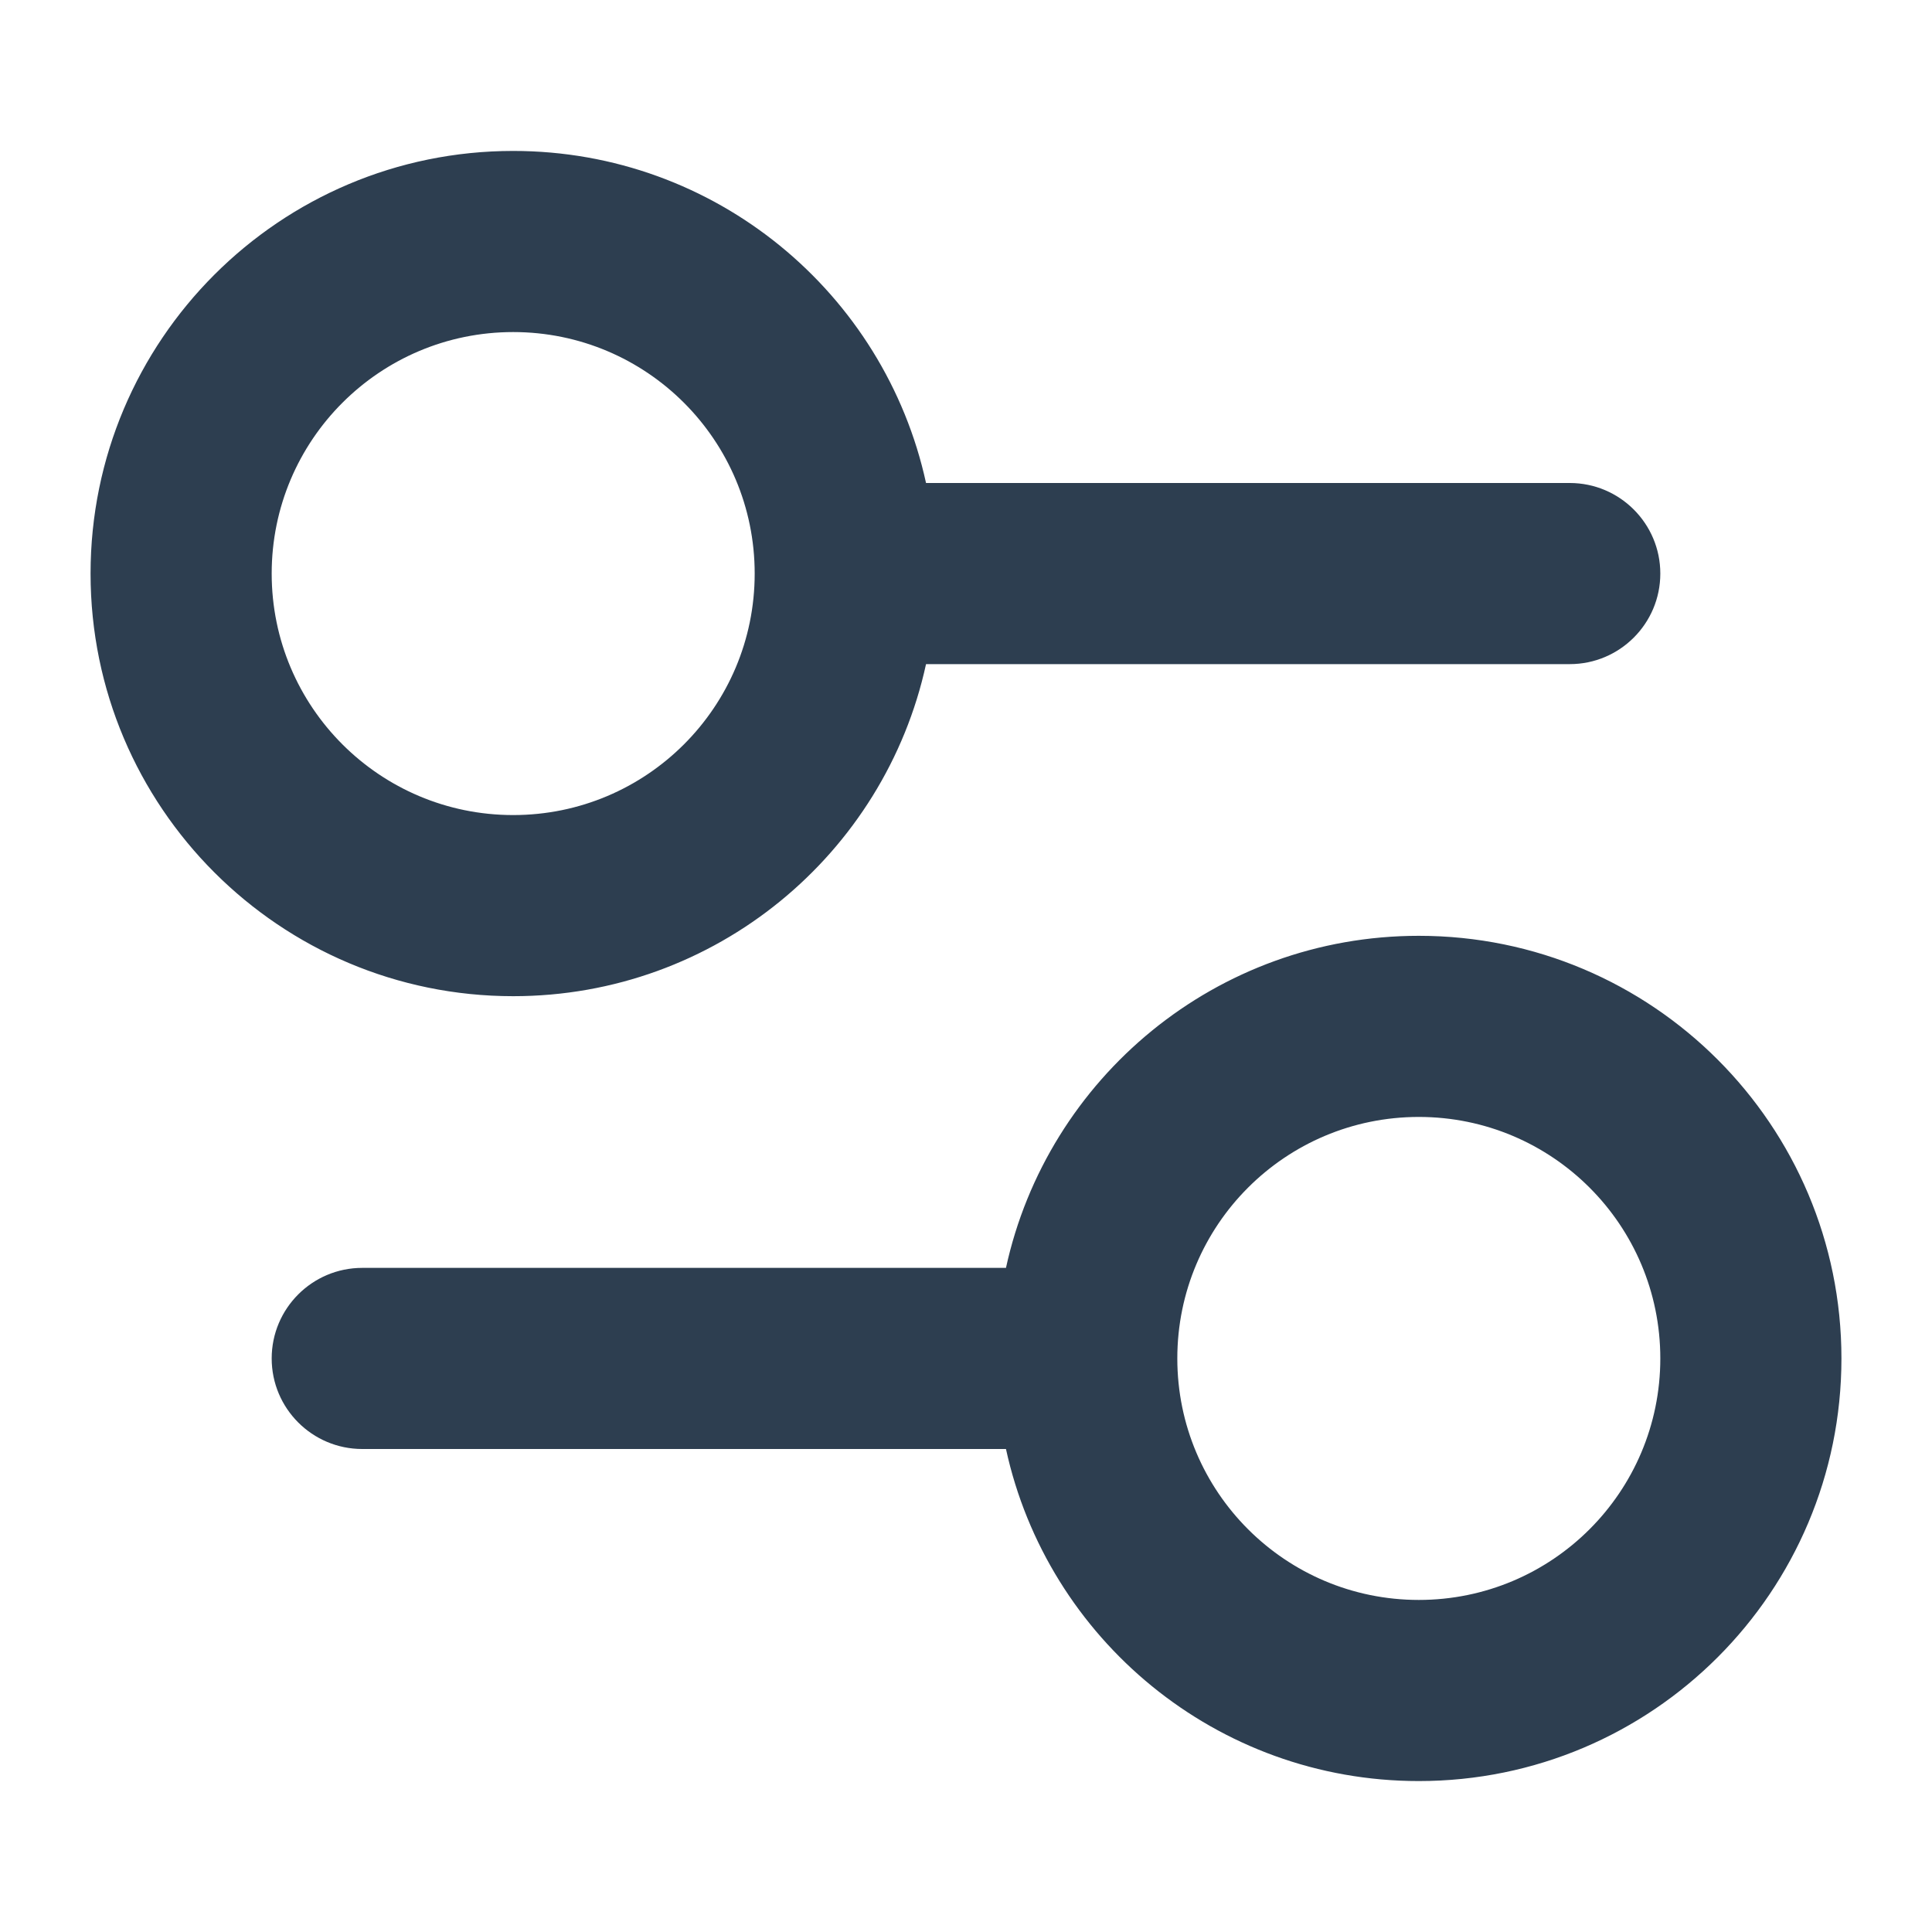
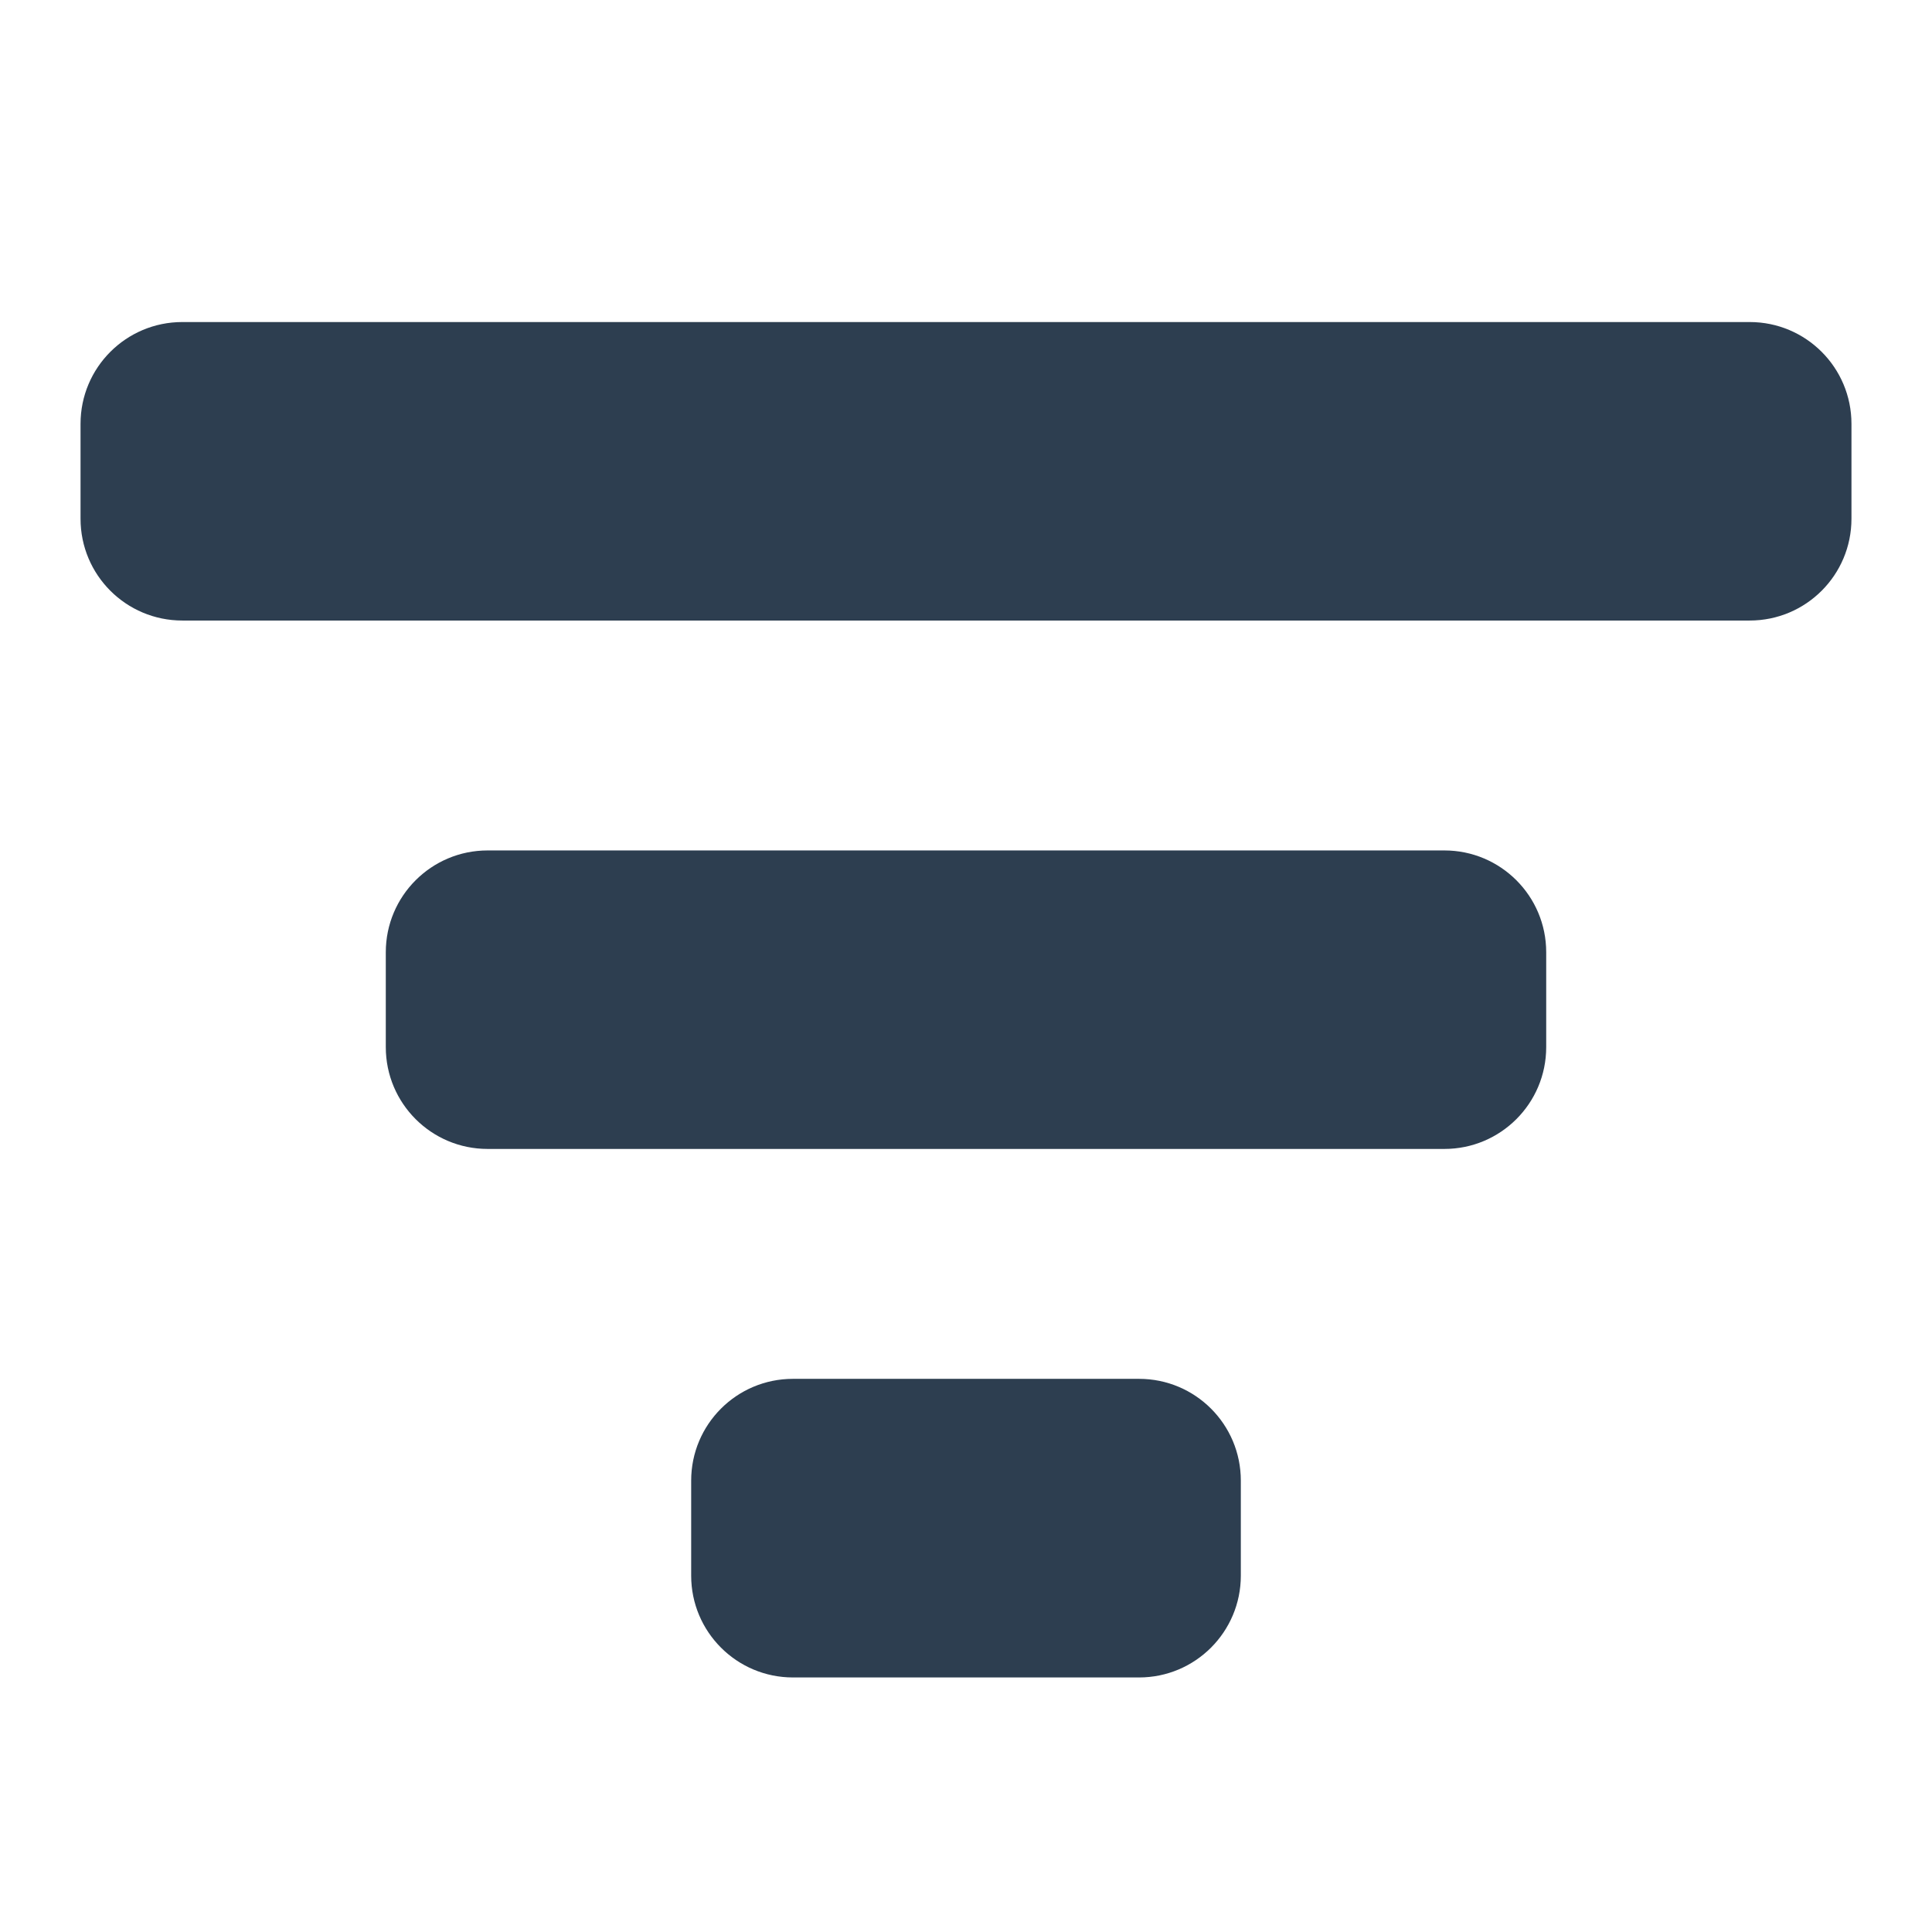
<svg xmlns="http://www.w3.org/2000/svg" width="16" height="16" viewBox="0 0 16 16" fill="none">
-   <path fill-rule="evenodd" clip-rule="evenodd" d="M2.25 4.75C2.25 3.645 3.145 2.75 4.25 2.75C5.355 2.75 6.25 3.645 6.25 4.75C6.25 5.855 5.355 6.75 4.25 6.75C3.145 6.75 2.25 5.855 2.25 4.75ZM7.669 4C7.326 2.427 5.926 1.25 4.25 1.25C2.317 1.25 0.75 2.817 0.75 4.75C0.75 6.683 2.317 8.25 4.25 8.25C5.926 8.25 7.326 7.073 7.669 5.5H13C13.414 5.5 13.75 5.164 13.75 4.75C13.75 4.336 13.414 4 13 4H7.669ZM2.25 11.25C2.25 10.836 2.586 10.5 3 10.5H8.331C8.674 8.927 10.074 7.75 11.75 7.75C13.683 7.75 15.25 9.317 15.25 11.25C15.25 13.183 13.683 14.75 11.75 14.75C10.074 14.75 8.674 13.573 8.331 12H3C2.586 12 2.25 11.664 2.25 11.25ZM9.75 11.25C9.75 12.355 10.645 13.25 11.75 13.25C12.855 13.25 13.75 12.355 13.75 11.25C13.75 10.145 12.855 9.25 11.75 9.25C10.645 9.25 9.75 10.145 9.75 11.25Z" fill="#2D3E50" />
+   <path d="M15.333 4.296C15.333 4.762 14.956 5.139 14.49 5.139H1.51C1.044 5.139 0.667 4.762 0.667 4.296V3.51C0.667 3.044 1.044 2.667 1.51 2.667H14.49C14.956 2.667 15.333 3.044 15.333 3.51V4.296Z" fill="#2D3E50" />
+   <path d="M12.805 8.672C12.805 9.138 12.427 9.515 11.962 9.515H4.038C3.573 9.515 3.195 9.138 3.195 8.672V7.886C3.195 7.42 3.573 7.043 4.038 7.043H11.962C12.427 7.043 12.805 7.42 12.805 7.886V8.672Z" fill="#2D3E50" />
+   <path d="M10.276 13.049C10.276 13.514 9.899 13.892 9.433 13.892H6.567C6.101 13.892 5.724 13.514 5.724 13.049V12.262C5.724 11.796 6.101 11.419 6.567 11.419H9.433C9.899 11.419 10.276 11.796 10.276 12.262V13.049Z" fill="#2D3E50" />
</svg>
